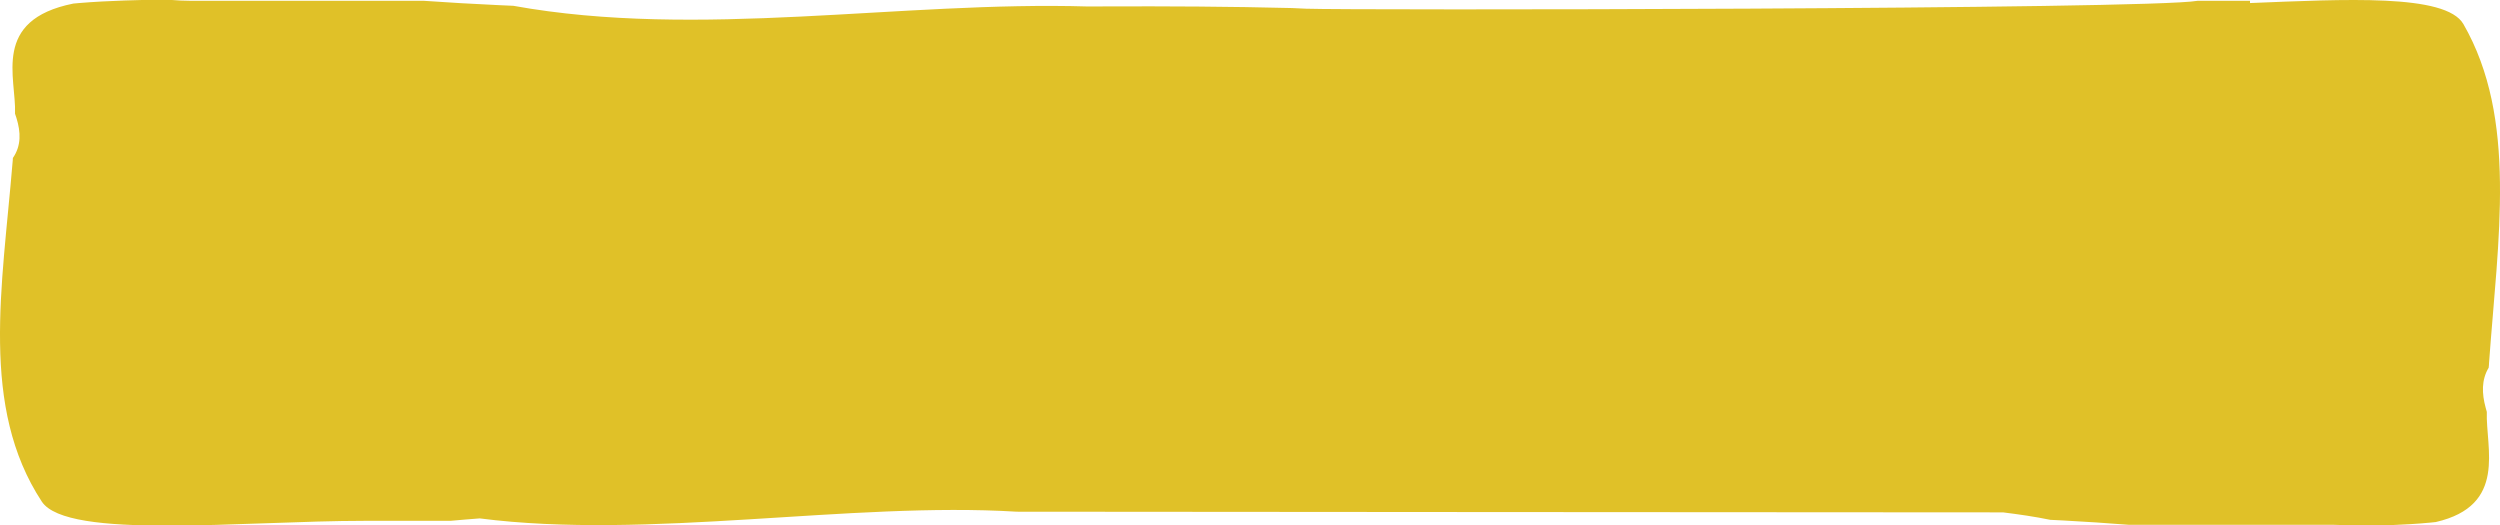
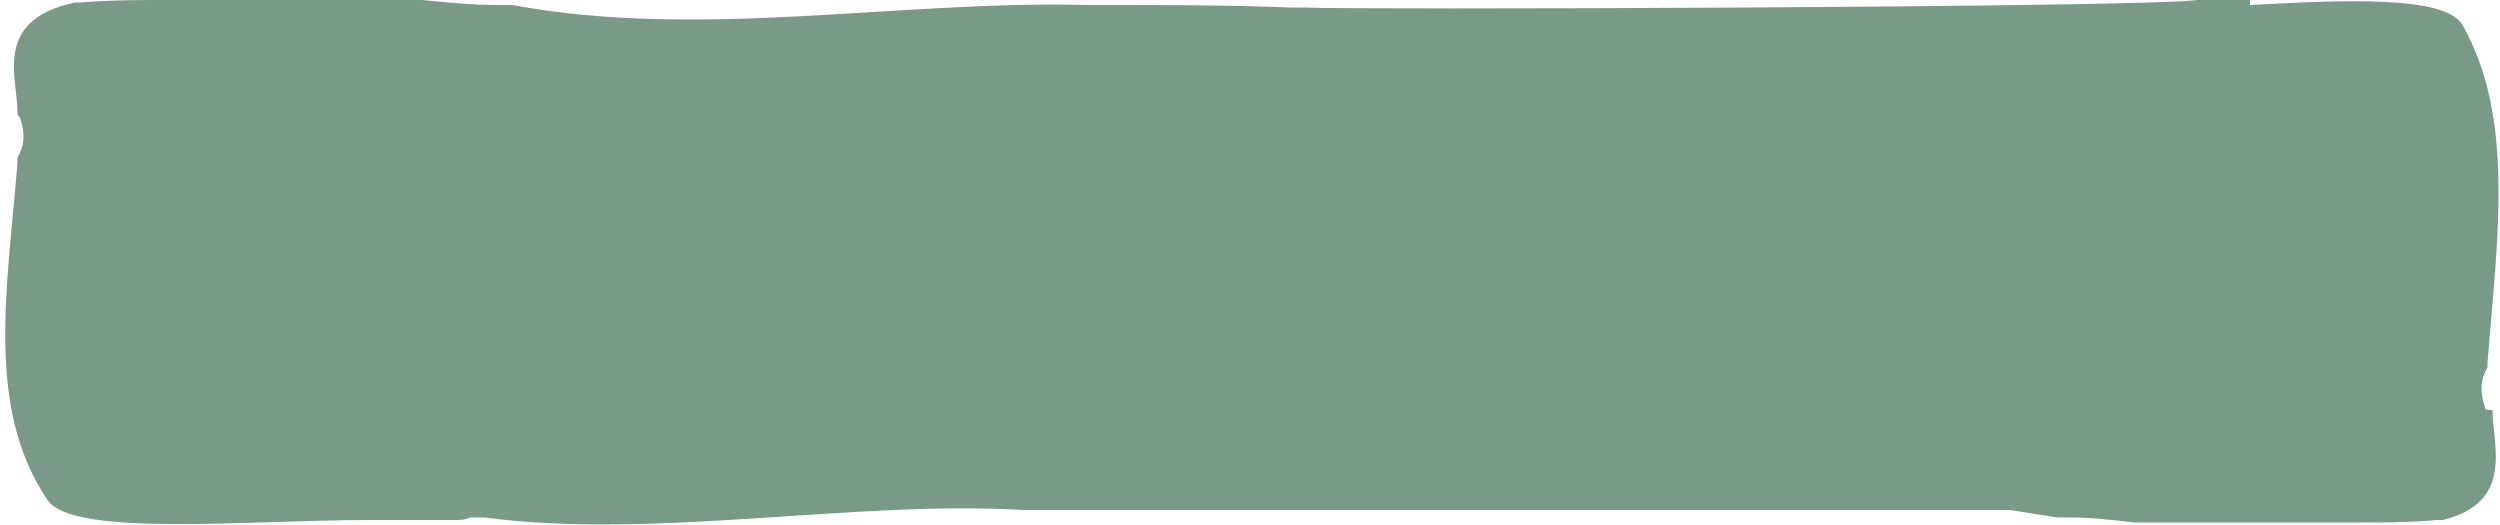
- <svg xmlns="http://www.w3.org/2000/svg" version="1.1" id="Layer_1" x="0px" y="0px" width="100px" height="21px" viewBox="0 0 100 21" enable-background="new 0 0 100 21" xml:space="preserve">
-   <path fill="#E0C128" d="M99.426,16.307c-0.153-0.565-0.172-1.11,0.121-1.6c0.005-0.033,0.005-0.066,0.01-0.101  c0-0.031,0-0.063,0.005-0.095c0.358-4.959,1.147-9.769-1.026-13.548C97.83-0.262,93.762-0.026,90,0.122c0-0.054,0-0.089,0-0.089  s-0.673,0-1.74,0c-0.012,0-0.059,0-0.145,0c-0.071,0-0.145,0-0.216,0C85.94,0.38,53.924,0.415,52.241,0.348  c-0.187-0.007-0.372-0.016-0.561-0.026c-2.485-0.062-4.995-0.075-7.513-0.065c-0.209,0-0.419,0.002-0.629,0.003  c-7.501-0.227-15.587,1.314-23.005-0.028c-0.201-0.009-0.402-0.018-0.601-0.027c-0.998-0.046-1.988-0.103-2.969-0.172  c-0.201,0-0.403,0-0.604,0c-2.616,0-5.217,0-7.796,0c-0.039,0-0.08,0-0.12,0c-0.197,0-0.393,0-0.588,0c-0.066,0-0.132,0-0.197,0  c-0.285,0-0.592-0.016-0.917-0.042C6.674-0.014,6.608-0.02,6.543-0.025C5.624,0.004,4.405,0.018,3.164,0.122  C3.086,0.128,3.009,0.135,2.932,0.143C-0.351,0.804,0.66,3.115,0.601,4.549c0.02,0.057,0.04,0.113,0.057,0.17  c0.174,0.565,0.197,1.11-0.143,1.6c-0.001,0.033-0.003,0.066-0.005,0.1C0.506,6.45,0.504,6.482,0.501,6.514  c-0.41,4.959-1.31,9.769,1.17,13.548c1.011,1.541,8.086,0.771,12.911,0.771c0.048,0,0.098,0,0.146,0c0.884,0,1.794,0,2.729,0  c0.187,0,0.374,0,0.563,0c0.193-0.018,0.388-0.033,0.583-0.051c0.195-0.015,0.391-0.031,0.587-0.046  c6.739,0.866,14.825-0.675,21.48-0.268c0.181,0.008,31.932,0.018,39.453,0.027c0.633,0.079,1.264,0.169,1.887,0.298  c0.177,0.009,0.35,0.018,0.526,0.026c0.872,0.047,1.74,0.104,2.599,0.172c0.177,0,0.354,0,0.531,0c2.29,0,4.571,0,6.833,0  c0.032,0,0.07,0,0.103,0c0.173,0,0.345,0,0.518,0c0.056,0,0.116,0,0.173,0c0.247,0,0.518,0.017,0.802,0.043  c0.057,0.004,0.117,0.01,0.173,0.016c0.807-0.029,1.875-0.043,2.962-0.147c0.065-0.007,0.135-0.013,0.2-0.021  c2.878-0.661,1.991-2.973,2.043-4.406C99.454,16.42,99.44,16.363,99.426,16.307z" />
+ <svg xmlns="http://www.w3.org/2000/svg" version="1.1" id="Layer_1" x="0px" y="0px" width="100px" height="21px" viewBox="0 0 100 21" style="enable-background:new 0 0 100 21;" xml:space="preserve" preserveAspectRatio="none">
+   <style type="text/css">
+ 
+ 	.st0{fill:#789A87;}
+ 
+ </style>
+   <path class="st0" d="M99.4,16.3c-0.2-0.6-0.2-1.1,0.1-1.6c0,0,0-0.1,0-0.1c0,0,0-0.1,0-0.1c0.4-5,1.1-9.8-1-13.5  c-0.7-1.2-4.8-1-8.5-0.8C90,0.1,90,0,90,0s-0.7,0-1.7,0c0,0-0.1,0-0.1,0C88,0,88,0,87.9,0c-2,0.3-34,0.4-35.7,0.3  c-0.2,0-0.4,0-0.6,0c-2.5-0.1-5-0.1-7.5-0.1c-0.2,0-0.4,0-0.6,0C36,0,28,1.6,20.5,0.2c-0.2,0-0.4,0-0.6,0c-1,0-2-0.1-3-0.2  c-0.2,0-0.4,0-0.6,0c-2.6,0-5.2,0-7.8,0c0,0-0.1,0-0.1,0C8.2,0,8,0,7.9,0C7.8,0,7.7,0,7.7,0C7.4,0,7.1,0,6.7,0C6.7,0,6.6,0,6.5,0  C5.6,0,4.4,0,3.2,0.1c-0.1,0-0.2,0-0.2,0c-3.3,0.7-2.3,3-2.3,4.4c0,0.1,0,0.1,0.1,0.2c0.2,0.6,0.2,1.1-0.1,1.6c0,0,0,0.1,0,0.1  c0,0,0,0.1,0,0.1c-0.4,5-1.3,9.8,1.2,13.5c1,1.5,8.1,0.8,12.9,0.8c0,0,0.1,0,0.1,0c0.9,0,1.8,0,2.7,0c0.2,0,0.4,0,0.6,0  c0.2,0,0.4,0,0.6-0.1c0.2,0,0.4,0,0.6,0c6.7,0.9,14.8-0.7,21.5-0.3c0.2,0,31.9,0,39.5,0c0.6,0.1,1.3,0.2,1.9,0.3c0.2,0,0.3,0,0.5,0  c0.9,0,1.7,0.1,2.6,0.2c0.2,0,0.4,0,0.5,0c2.3,0,4.6,0,6.8,0c0,0,0.1,0,0.1,0c0.2,0,0.3,0,0.5,0c0.1,0,0.1,0,0.2,0  c0.2,0,0.5,0,0.8,0c0.1,0,0.1,0,0.2,0c0.8,0,1.9,0,3-0.1c0.1,0,0.1,0,0.2,0c2.9-0.7,2-3,2-4.4C99.5,16.4,99.4,16.4,99.4,16.3z" />
</svg>
